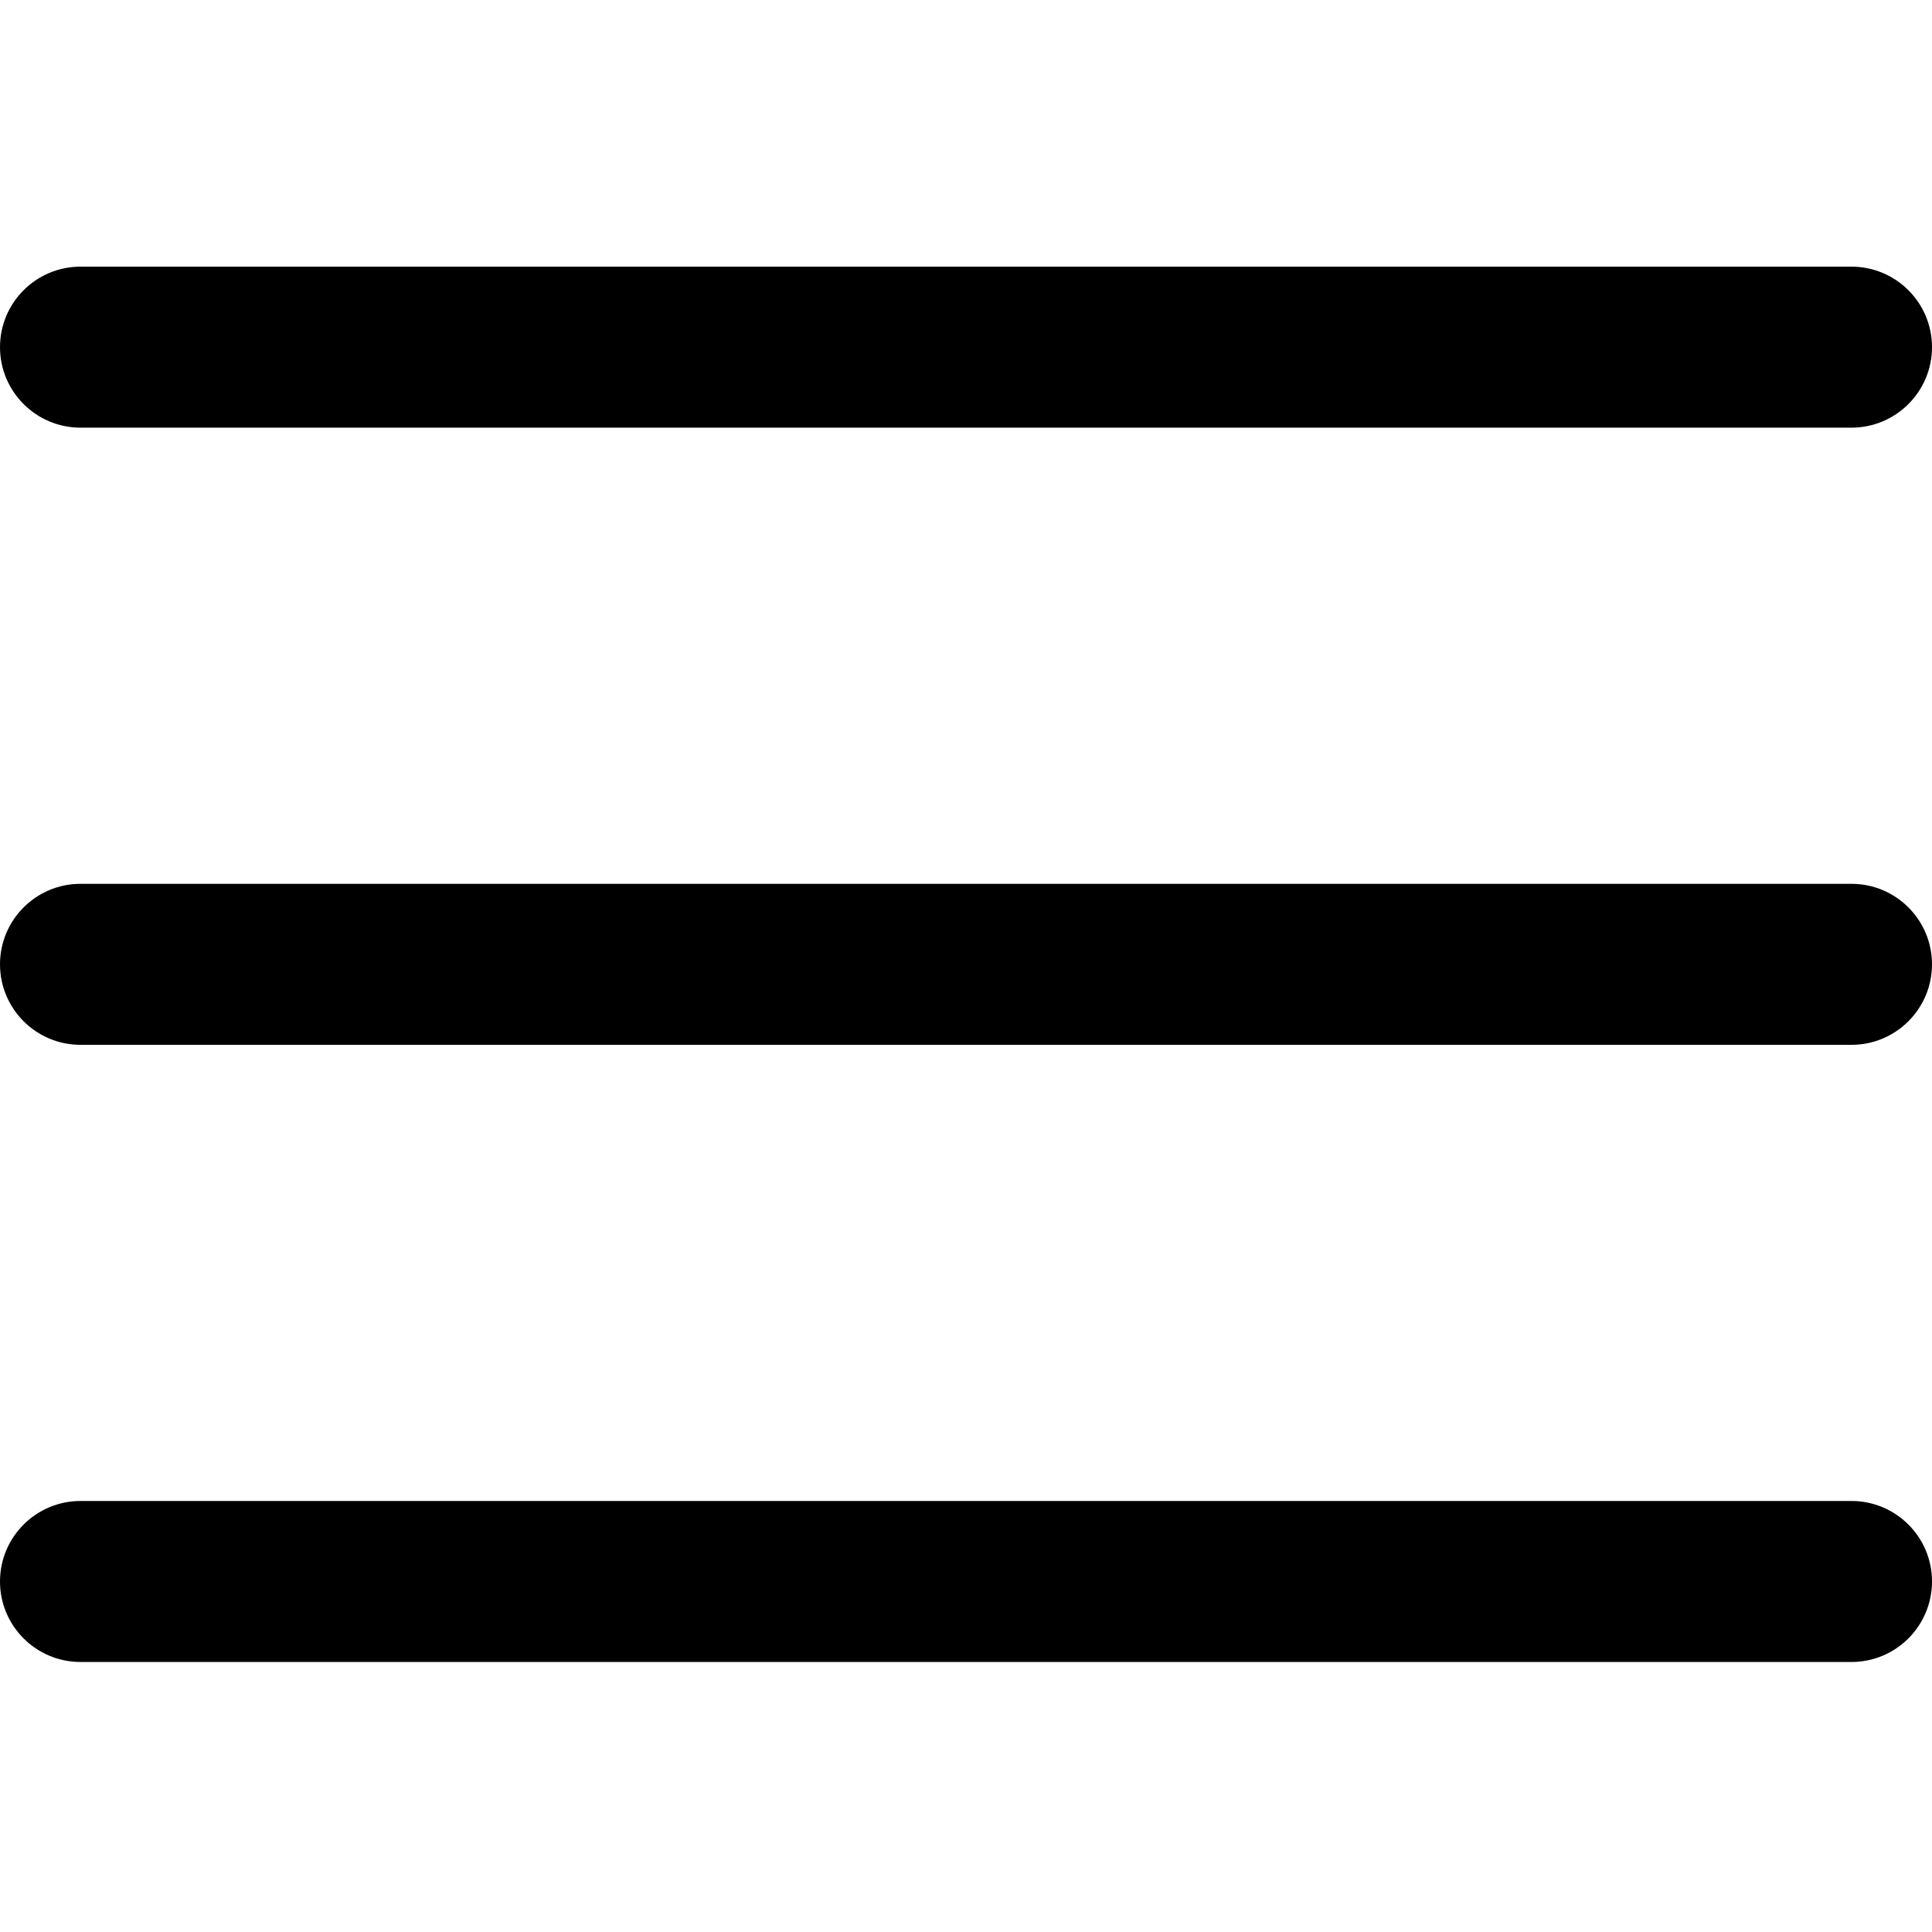
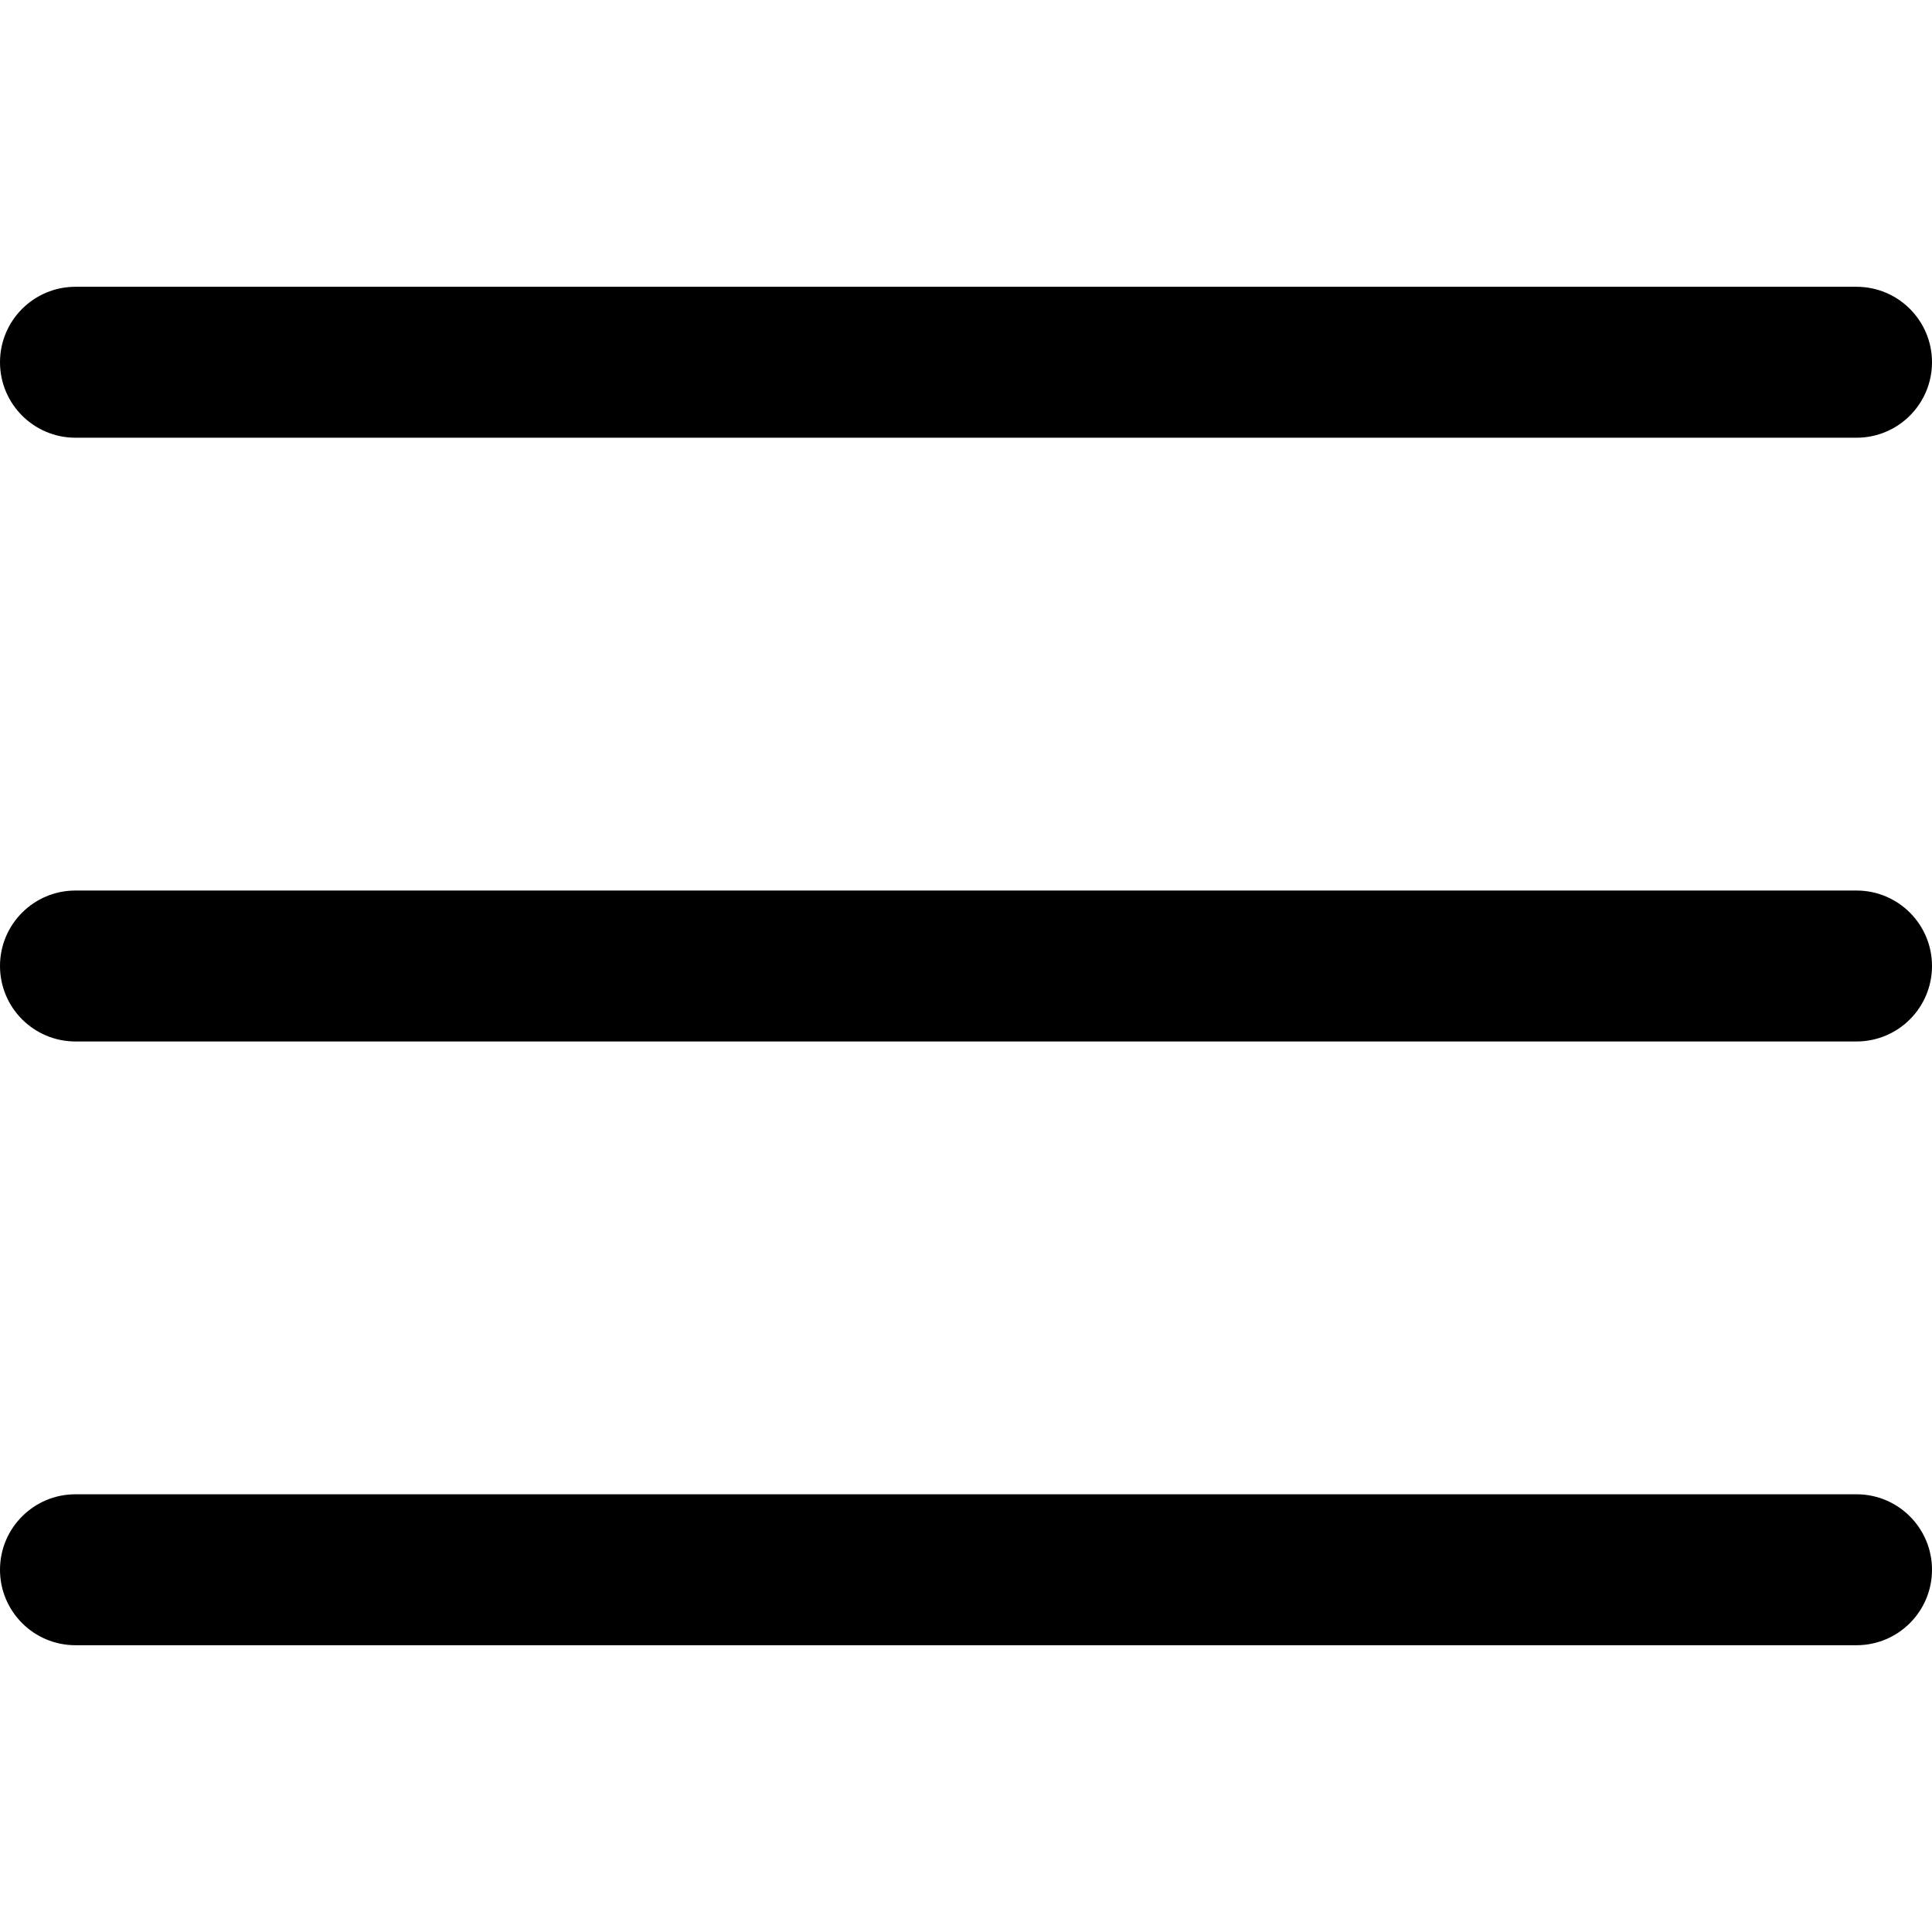
- <svg xmlns="http://www.w3.org/2000/svg" height="384pt" viewBox="0 -53 384 384" width="384pt">
-   <path d="m368 154.668h-352c-8.832 0-16-7.168-16-16s7.168-16 16-16h352c8.832 0 16 7.168 16 16s-7.168 16-16 16zm0 0" />
-   <path d="m368 32h-352c-8.832 0-16-7.168-16-16s7.168-16 16-16h352c8.832 0 16 7.168 16 16s-7.168 16-16 16zm0 0" />
-   <path d="m368 277.332h-352c-8.832 0-16-7.168-16-16s7.168-16 16-16h352c8.832 0 16 7.168 16 16s-7.168 16-16 16zm0 0" />
+ <svg xmlns="http://www.w3.org/2000/svg" version="1.1" id="Capa_1" x="0px" y="0px" viewBox="0 0 512 512" style="enable-background:new 0 0 512 512;" xml:space="preserve">
+   <g>
+     <g>
+       <path d="M492,236H20c-11.046,0-20,8.954-20,20c0,11.046,8.954,20,20,20h472c11.046,0,20-8.954,20-20S503.046,236,492,236z" />
+     </g>
+   </g>
+   <g>
+     <g>
+       <path d="M492,76H20C8.954,76,0,84.954,0,96s8.954,20,20,20h472c11.046,0,20-8.954,20-20S503.046,76,492,76z" />
+     </g>
+   </g>
+   <g>
+     <g>
+       <path d="M492,396H20c-11.046,0-20,8.954-20,20c0,11.046,8.954,20,20,20h472c11.046,0,20-8.954,20-20    C512,404.954,503.046,396,492,396z" />
+     </g>
+   </g>
+   <g>
+ </g>
+   <g>
+ </g>
+   <g>
+ </g>
+   <g>
+ </g>
+   <g>
+ </g>
+   <g>
+ </g>
+   <g>
+ </g>
+   <g>
+ </g>
+   <g>
+ </g>
+   <g>
+ </g>
+   <g>
+ </g>
+   <g>
+ </g>
+   <g>
+ </g>
+   <g>
+ </g>
+   <g>
+ </g>
</svg>
